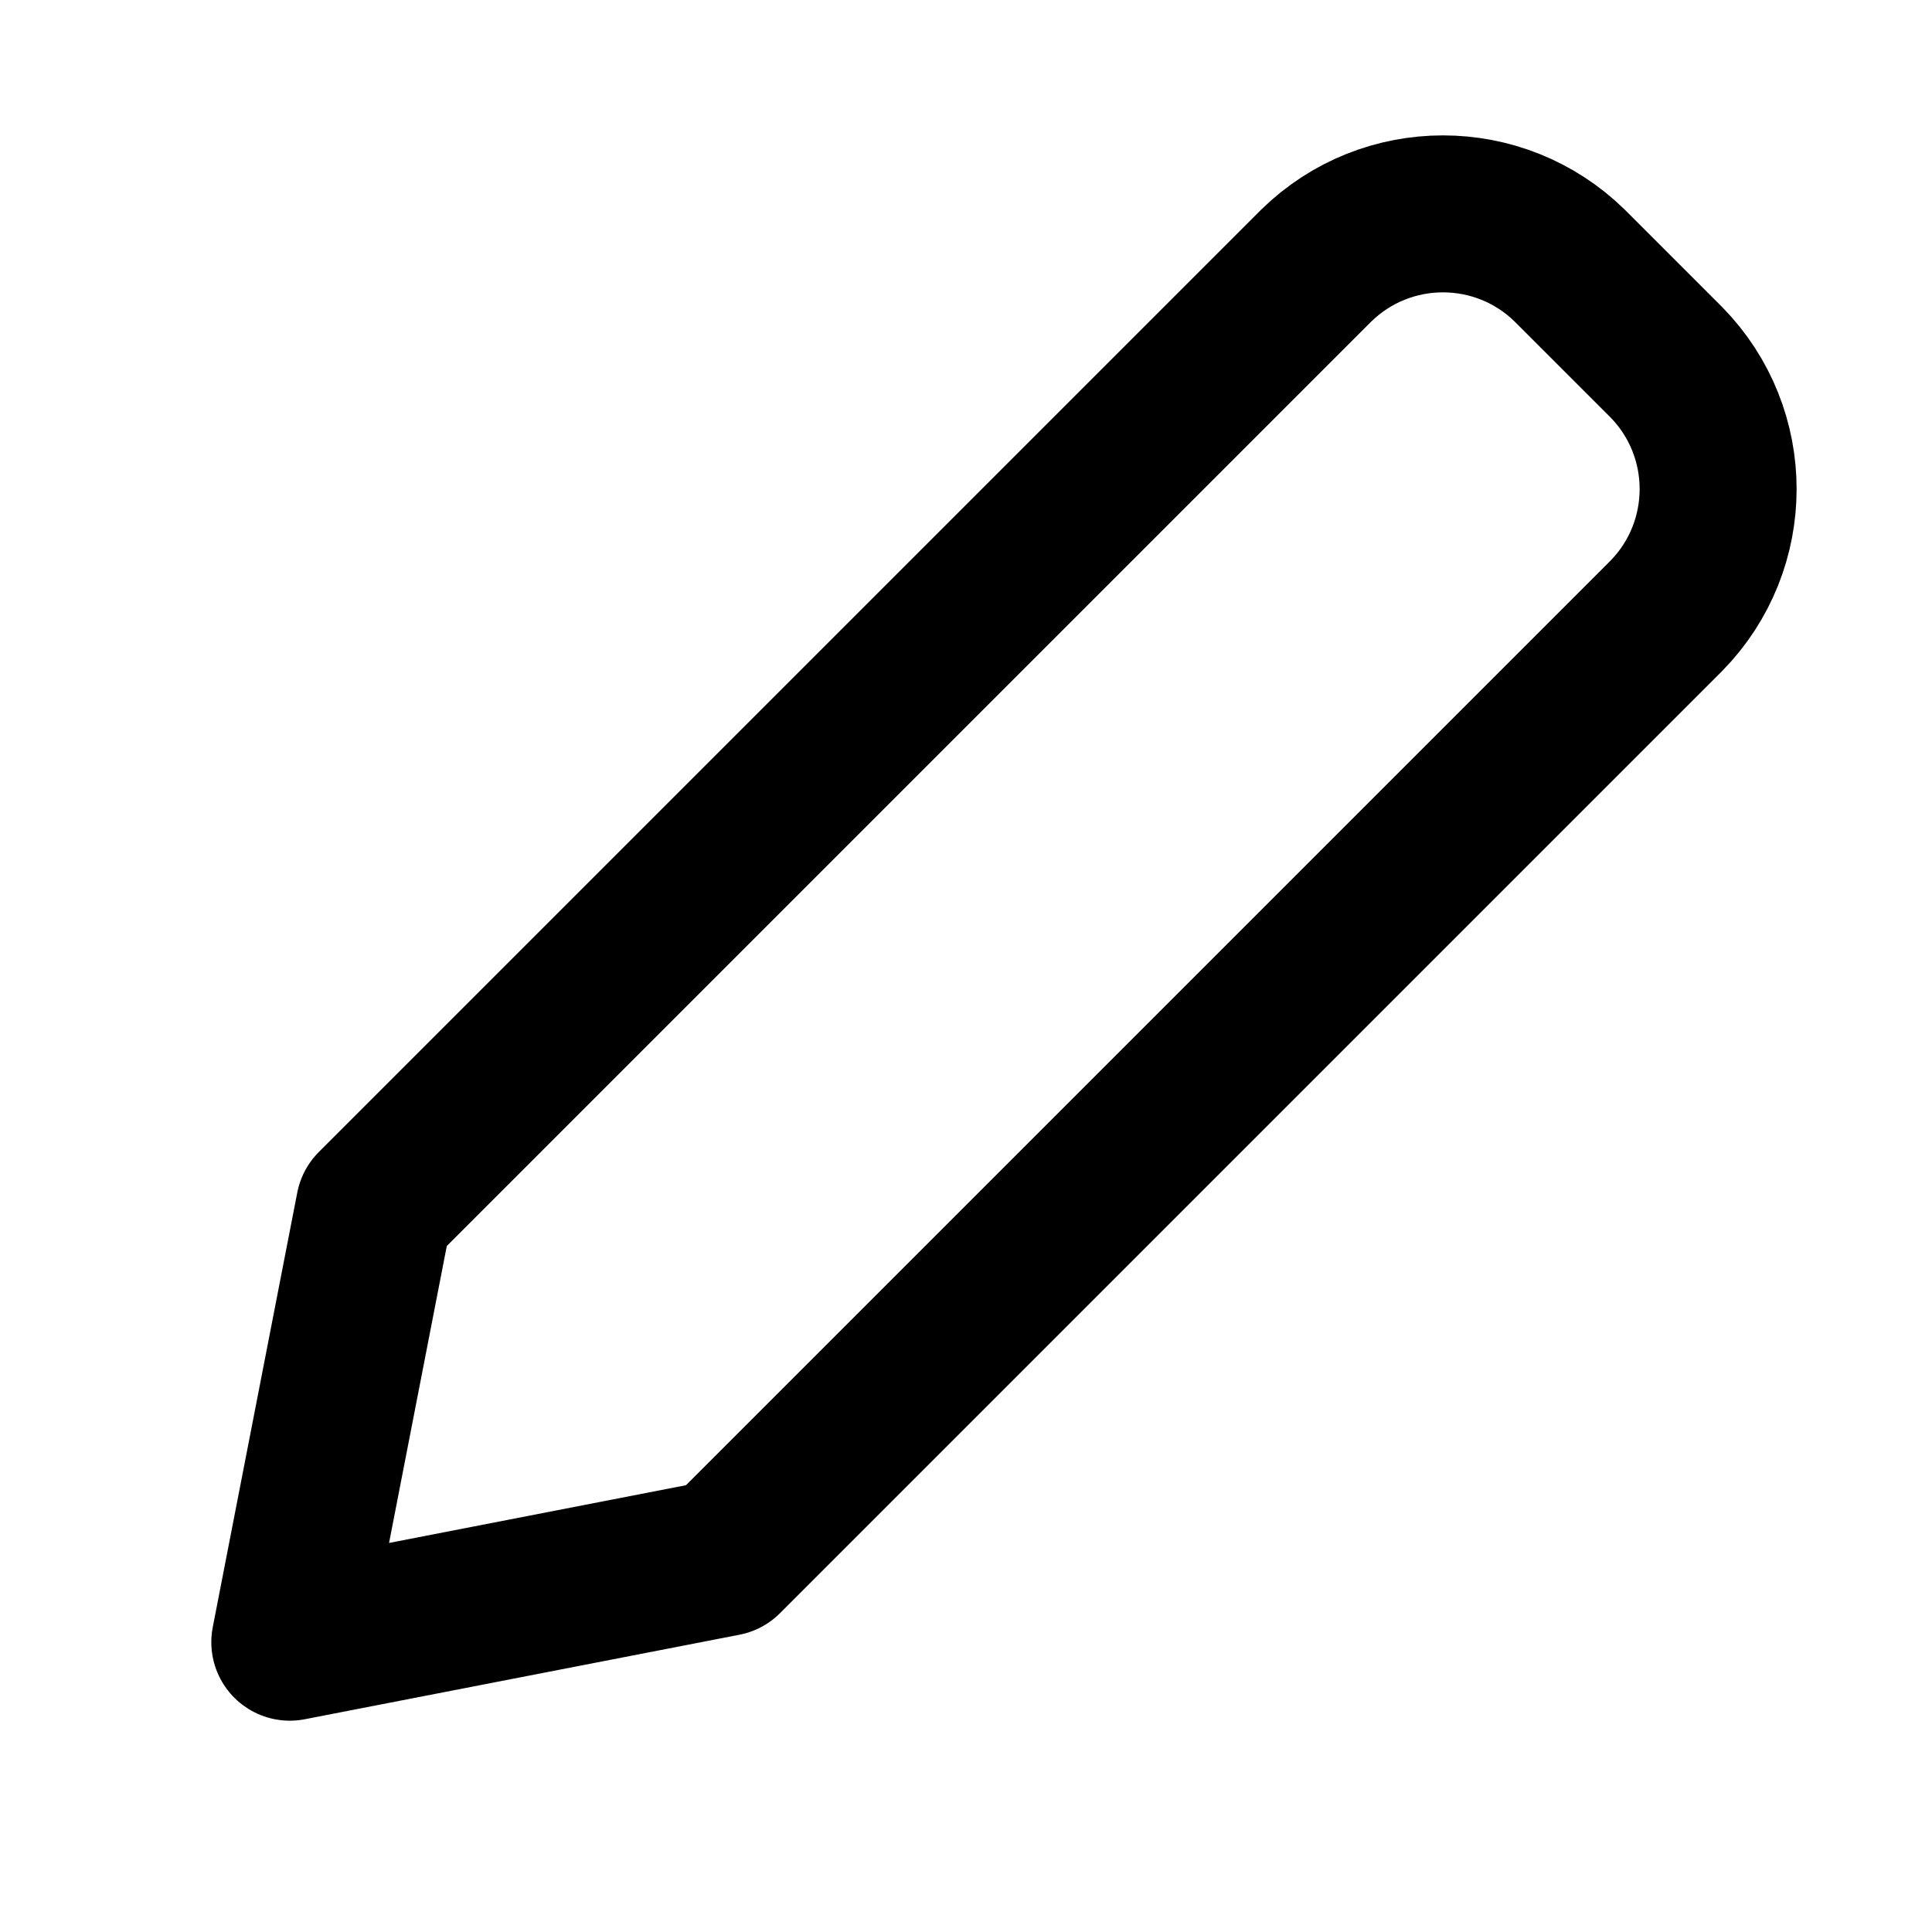
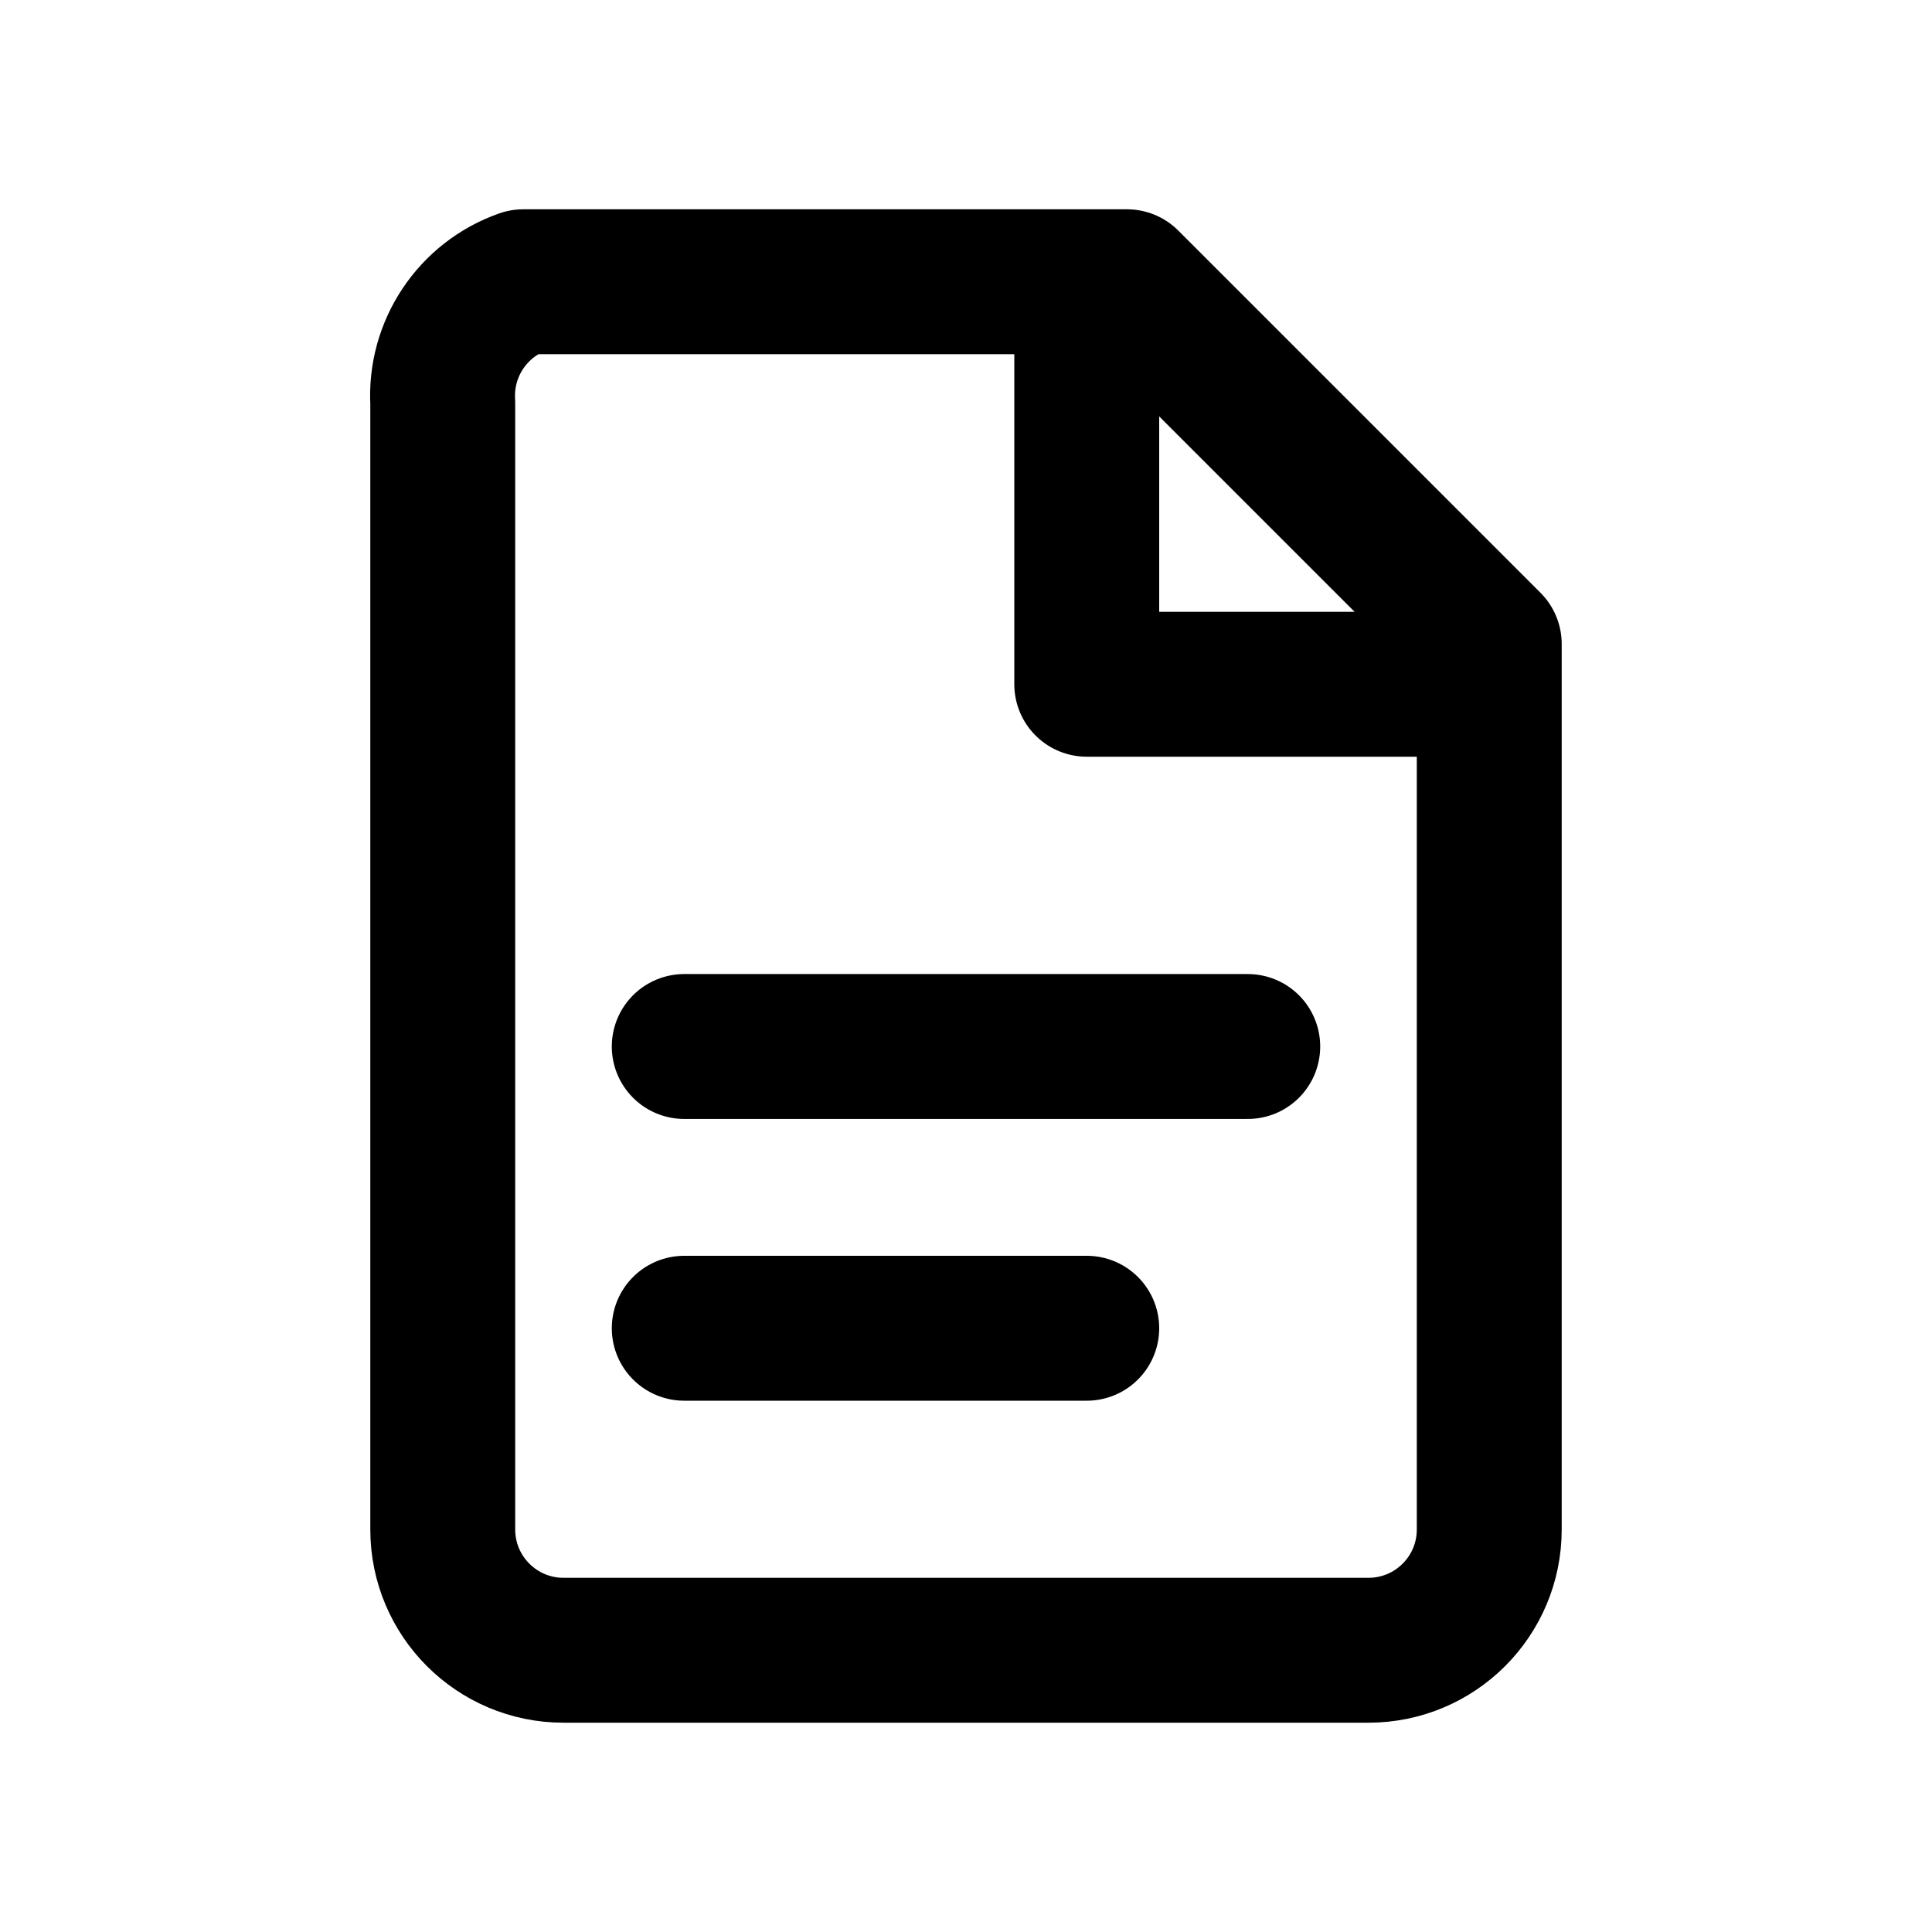
- <svg xmlns="http://www.w3.org/2000/svg" width="16" height="16" viewBox="0 0 16 16">
-   <path fill="none" stroke="#000" stroke-width="1.3" stroke-linejoin="round" d="M10.9 2.2a1.5 1.5 0 0 1 2.1 0l.8.8a1.5 1.5 0 0 1 0 2.1L6 12.9l-3.6.7.7-3.6 7.8-7.8Z" />
+ <svg xmlns="http://www.w3.org/2000/svg" width="24" height="24" viewBox="0 0 24 24" fill="none" stroke="#000" stroke-width="1.8" stroke-linecap="round" stroke-linejoin="round">
+   <path d="M6.5 3.5h7.5l4.5 4.5v11a1.5 1.5 0 0 1-1.5 1.5h-10A1.5 1.5 0 0 1 5.5 19V5a1.5 1.5 0 0 1 1-1.5ZM13.5 3.5V8.5h5M8.5 13h7M8.5 16.5h5" />
</svg>
